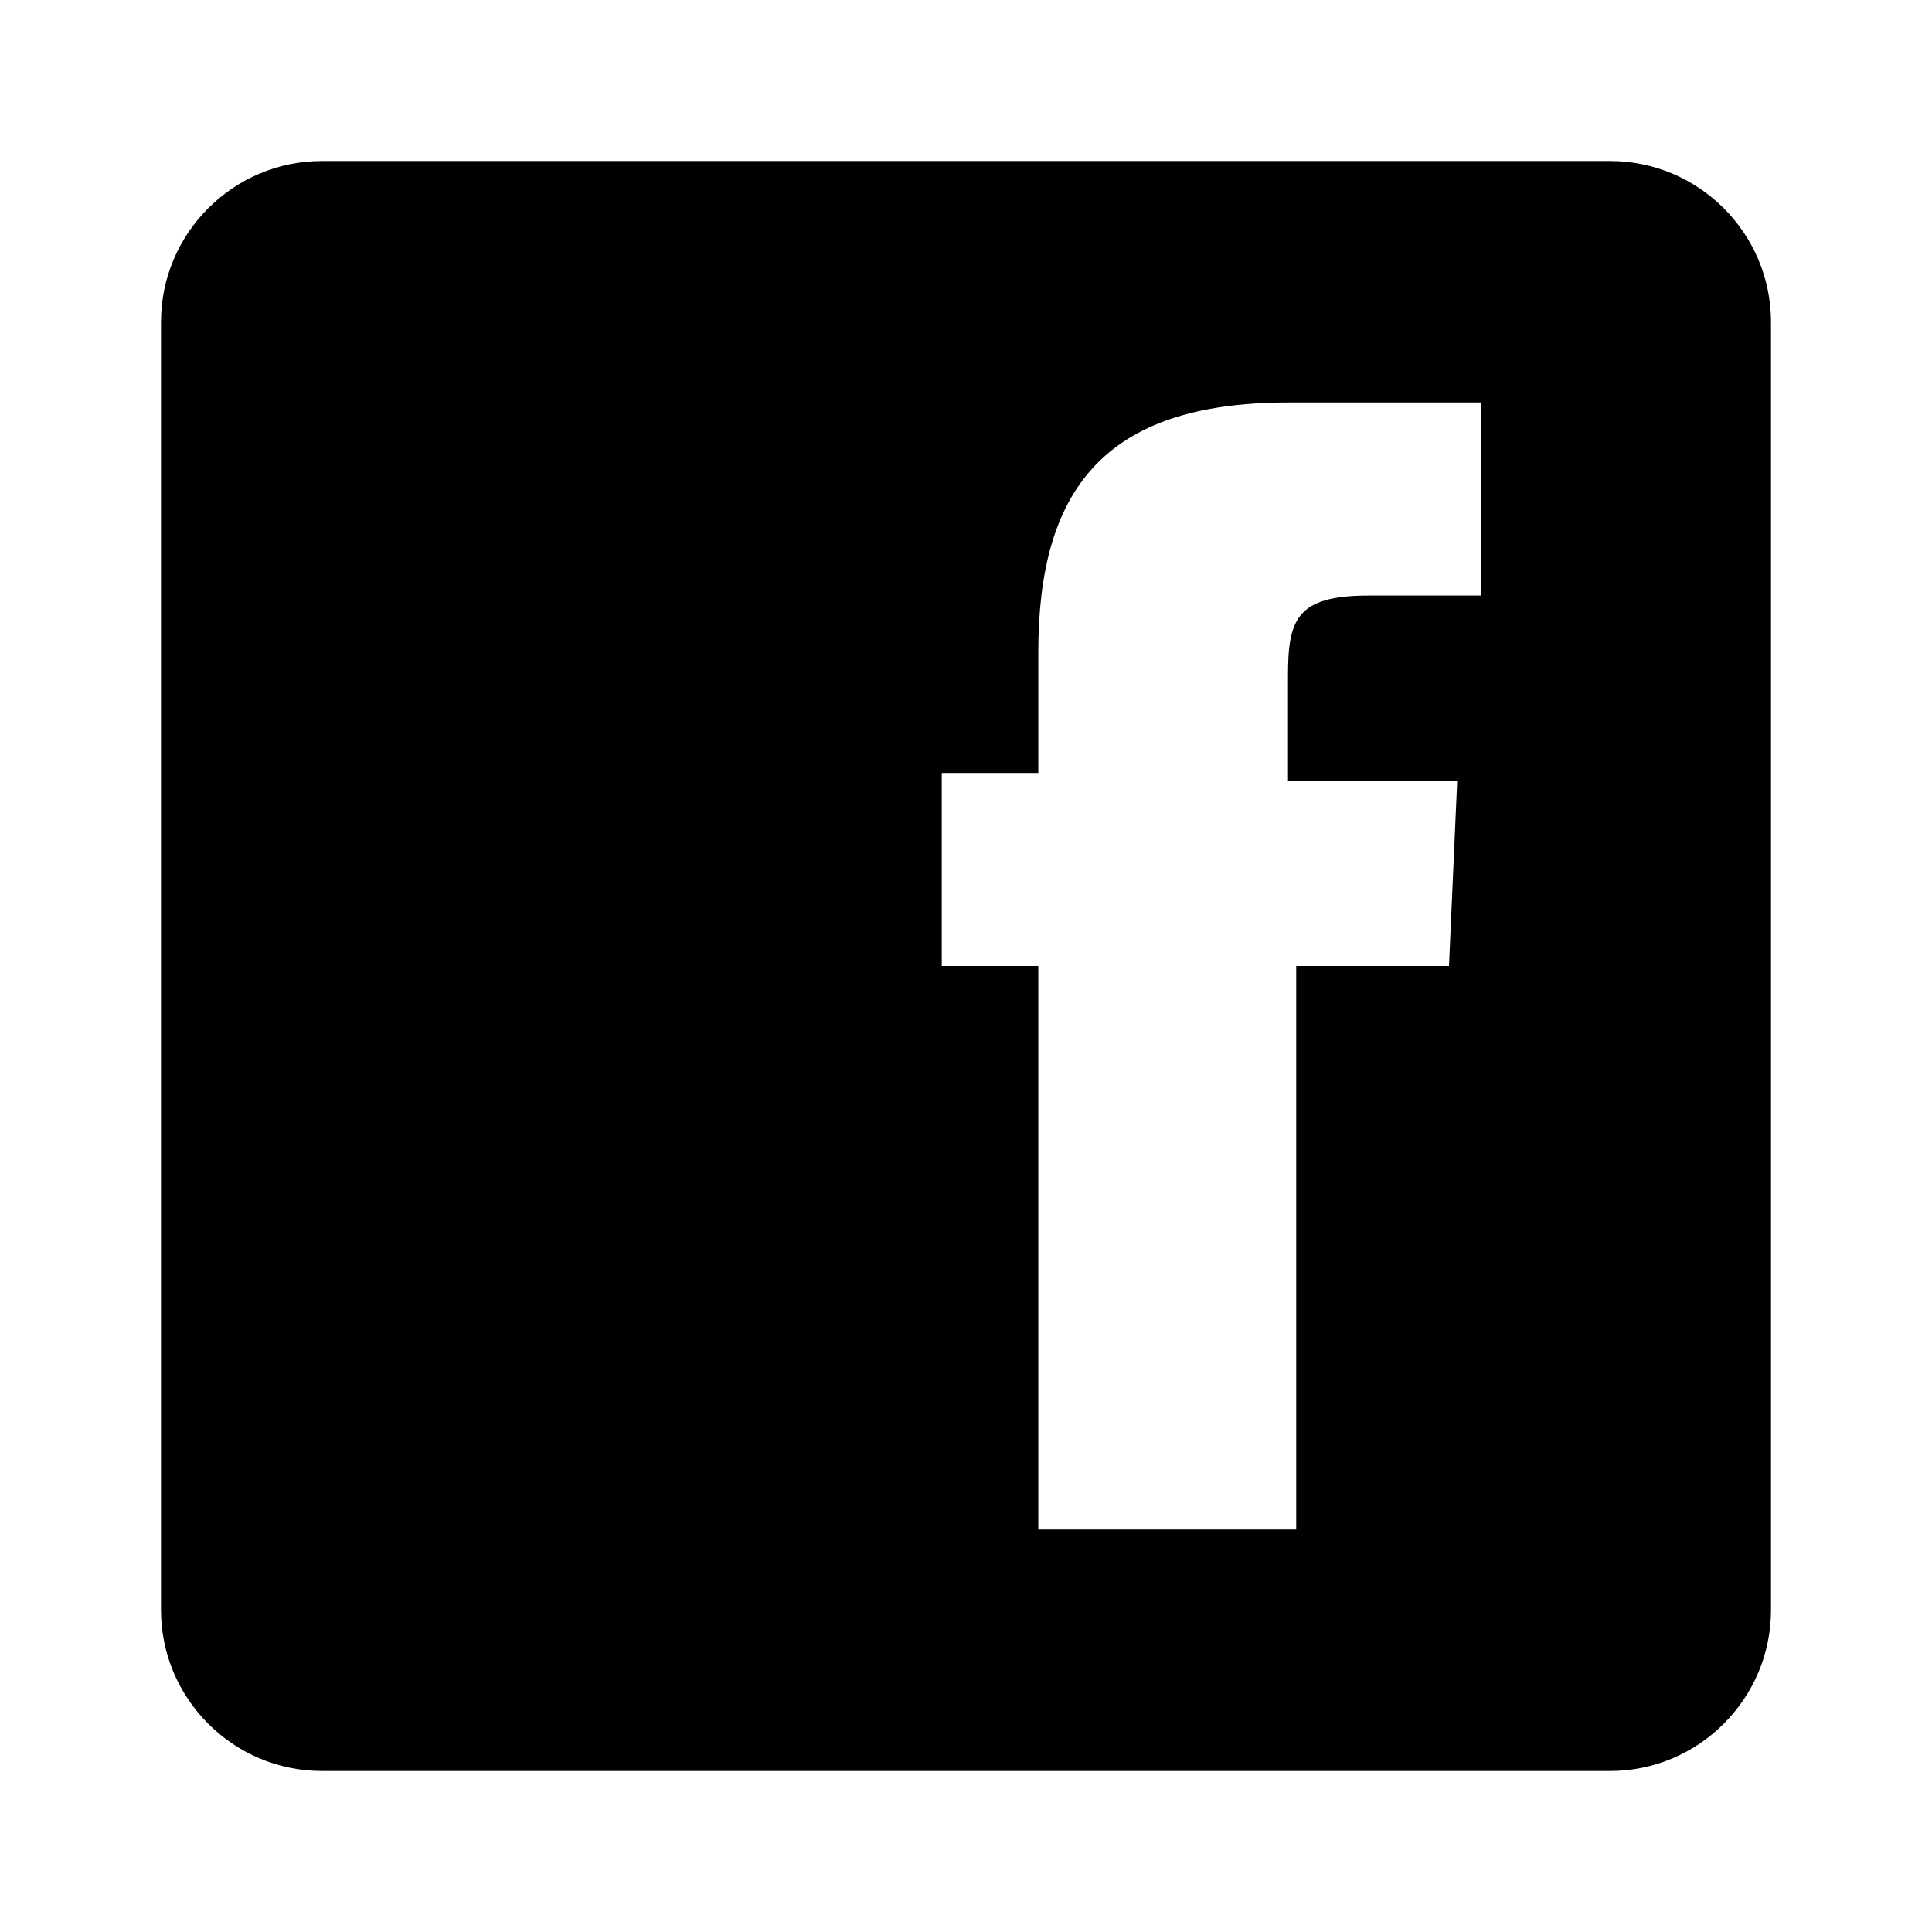
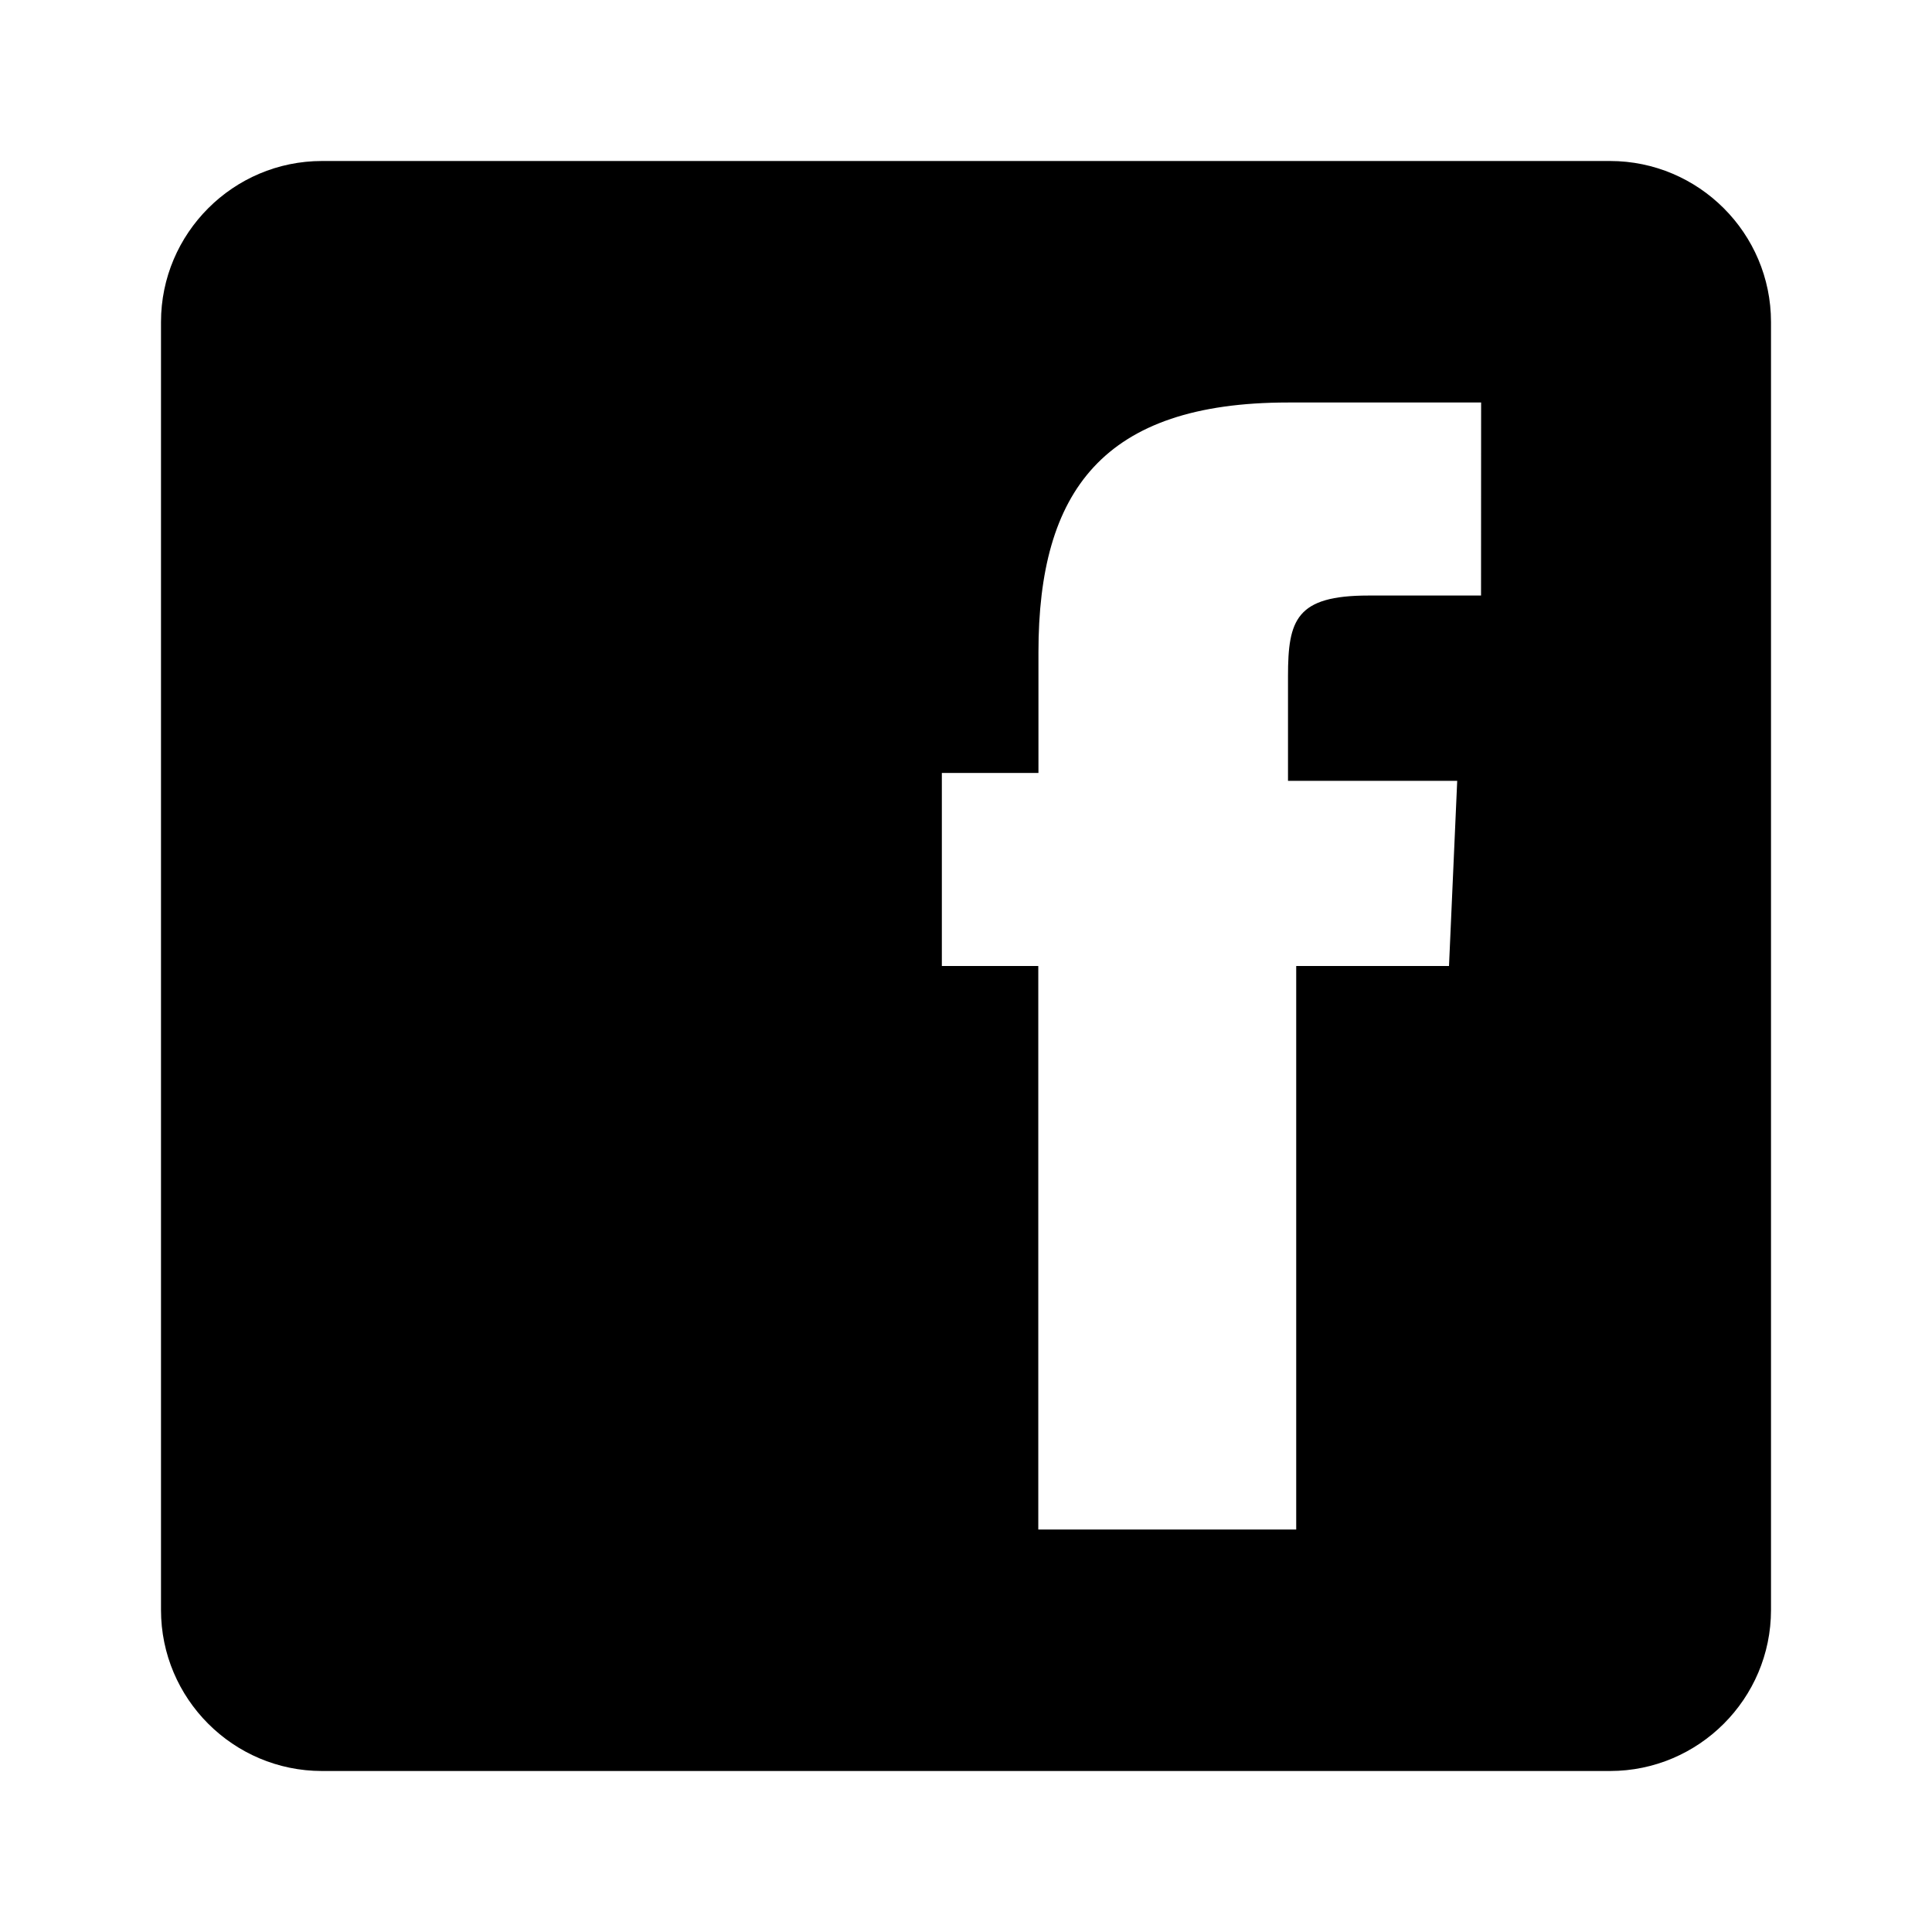
<svg xmlns="http://www.w3.org/2000/svg" viewBox="0 0 24 24">
-   <path d="M 20 2 L 4 2 C 2.898 2 2 2.898 2 4 L 2 20 C 2 21.102 2.898 22 4 22 L 20 22 C 21.102 22 22 21.102 22 20 L 22 4 C 22 2.898 21.102 2 20 2 Z M 18.398 7.398 L 17 7.398 C 16.102 7.398 16 7.699 16 8.398 L 16 9.699 L 18.102 9.699 L 18 12 L 16.102 12 L 16.102 19 L 12.898 19 L 12.898 12 L 11.699 12 L 11.699 9.602 L 12.898 9.602 L 12.898 8.102 C 12.898 6.102 13.699 5 16 5 L 18.398 5 Z " />
+   <path d="M20 2H4c-1.102 0-2 .898-2 2v16c0 1.102.898 2 2 2h16c1.102 0 2-.898 2-2V4c0-1.102-.898-2-2-2zm-1.602 5.398H17c-.898 0-1 .301-1 1V9.7h2.102L18 12h-1.898v7h-3.204v-7H11.7V9.602h1.2v-1.5c0-2 .8-3.102 3.101-3.102h2.398z" />
</svg>
